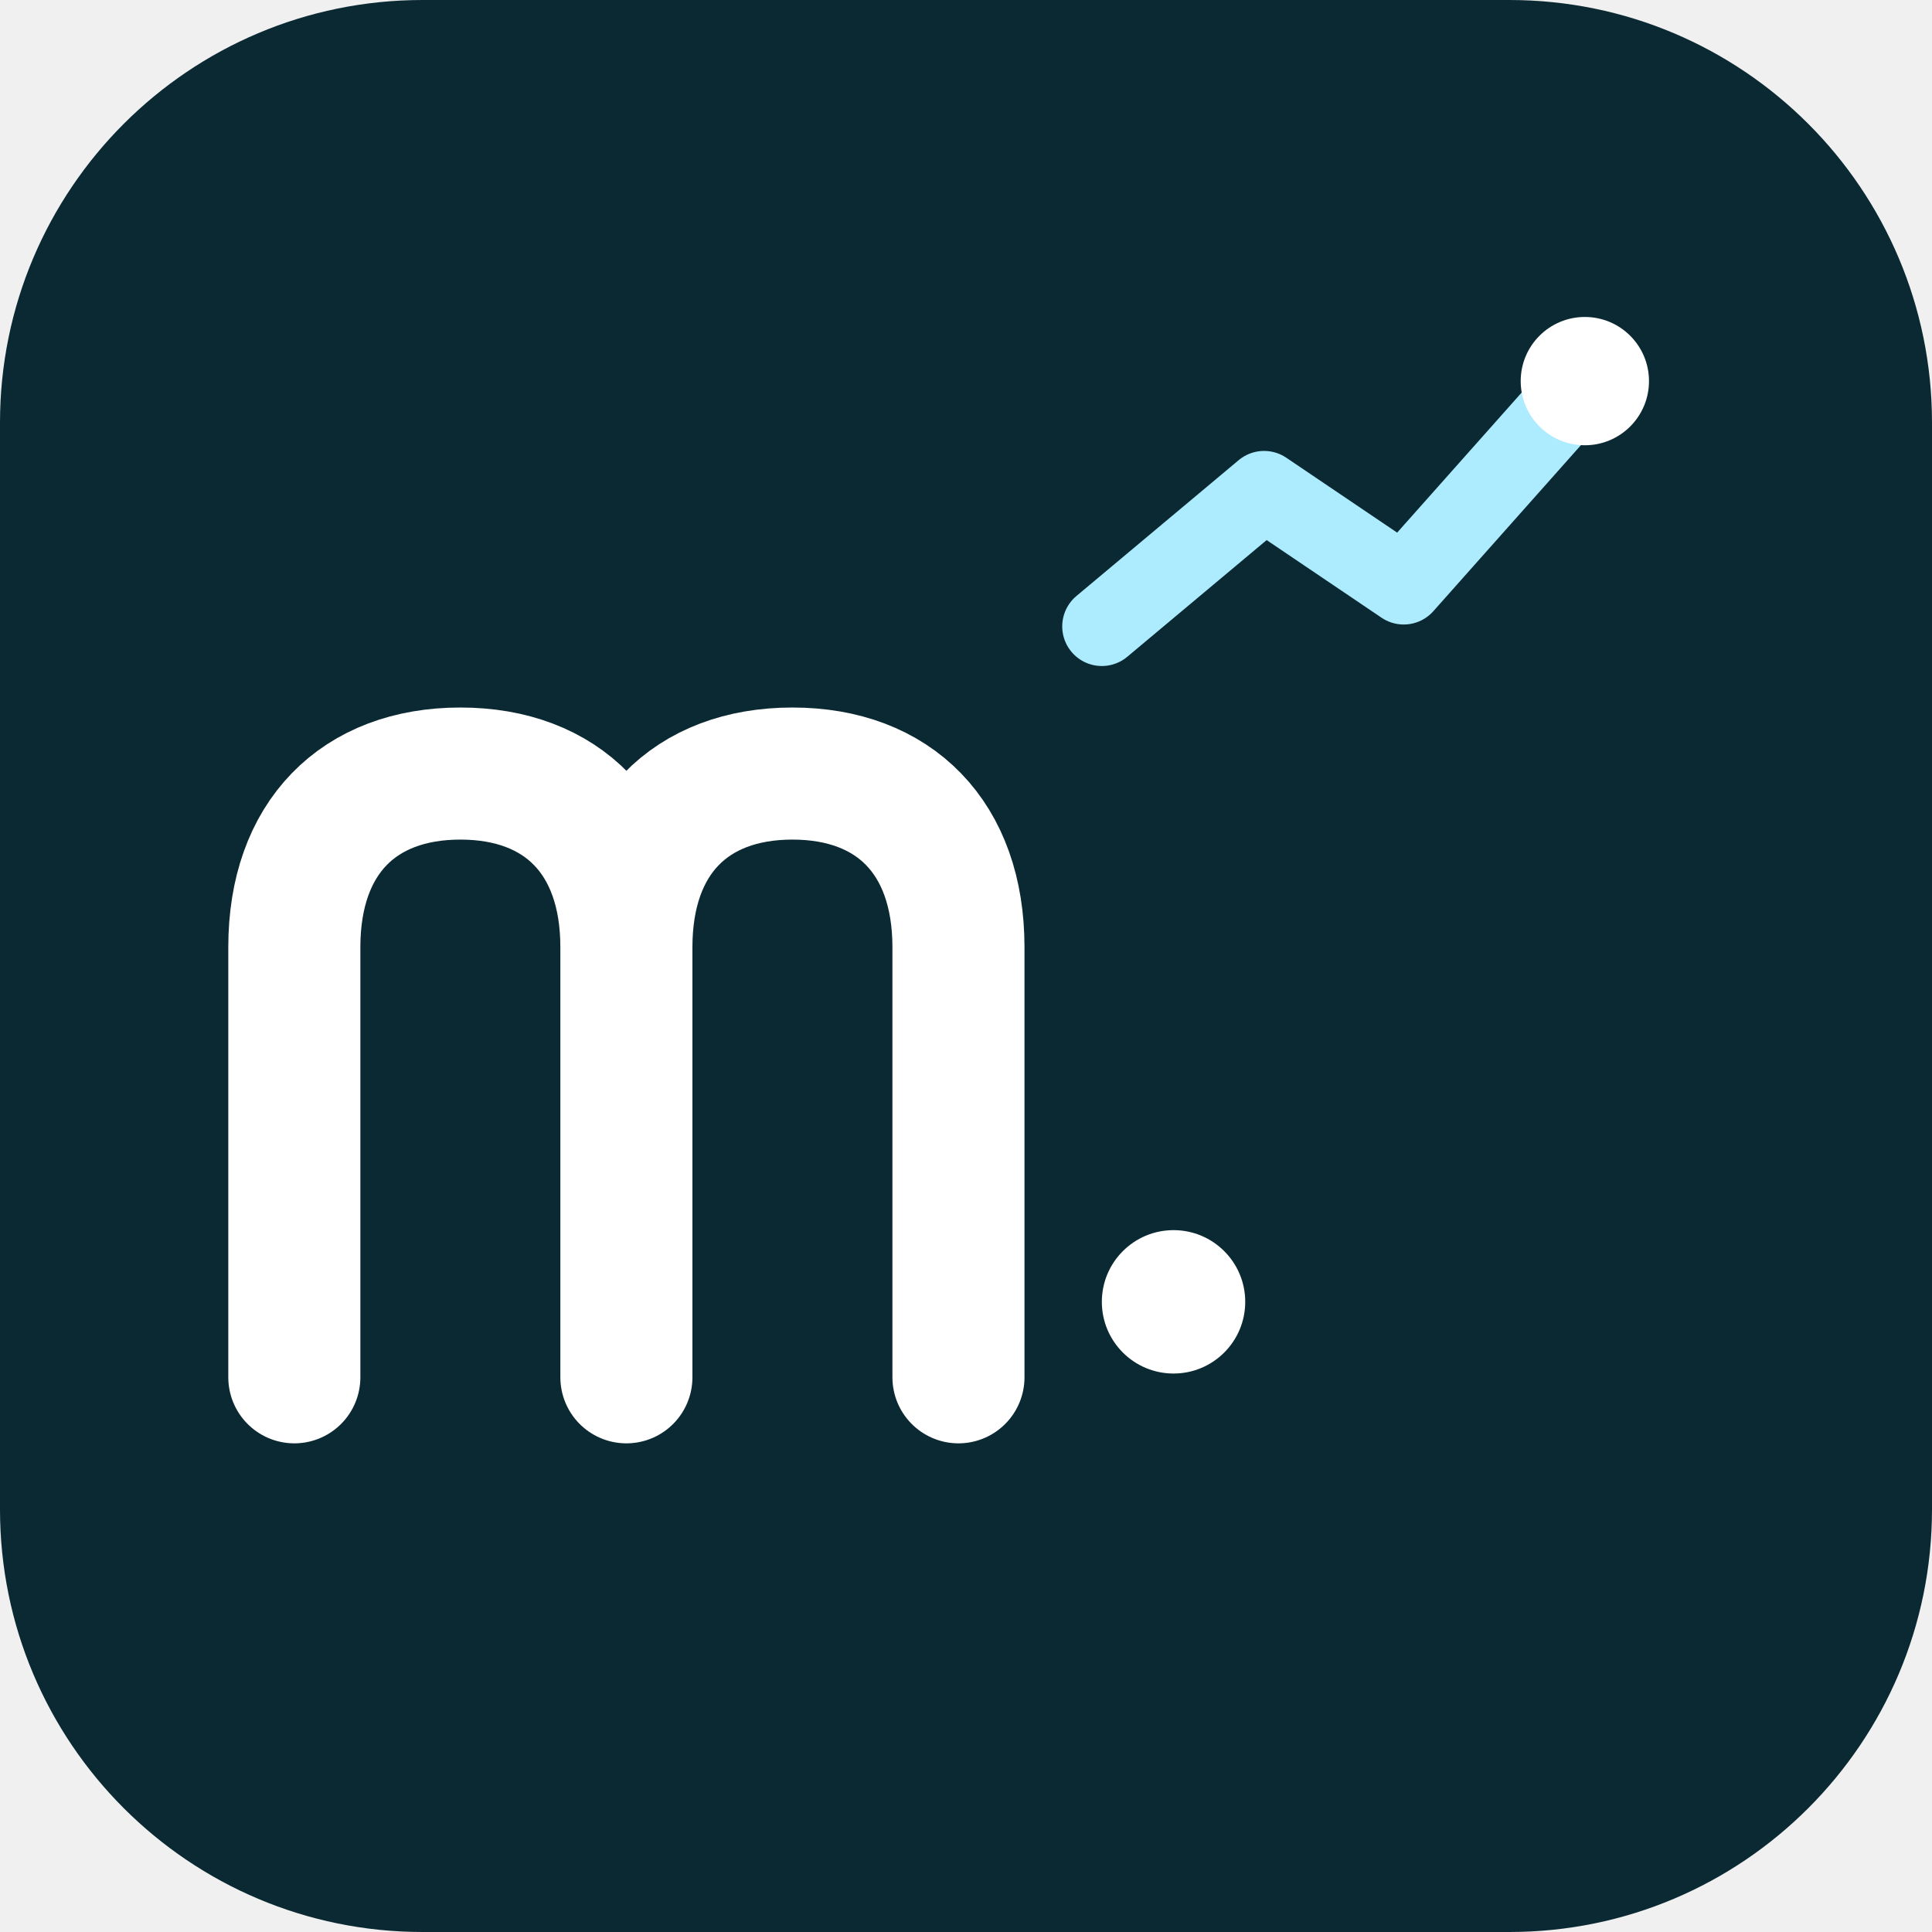
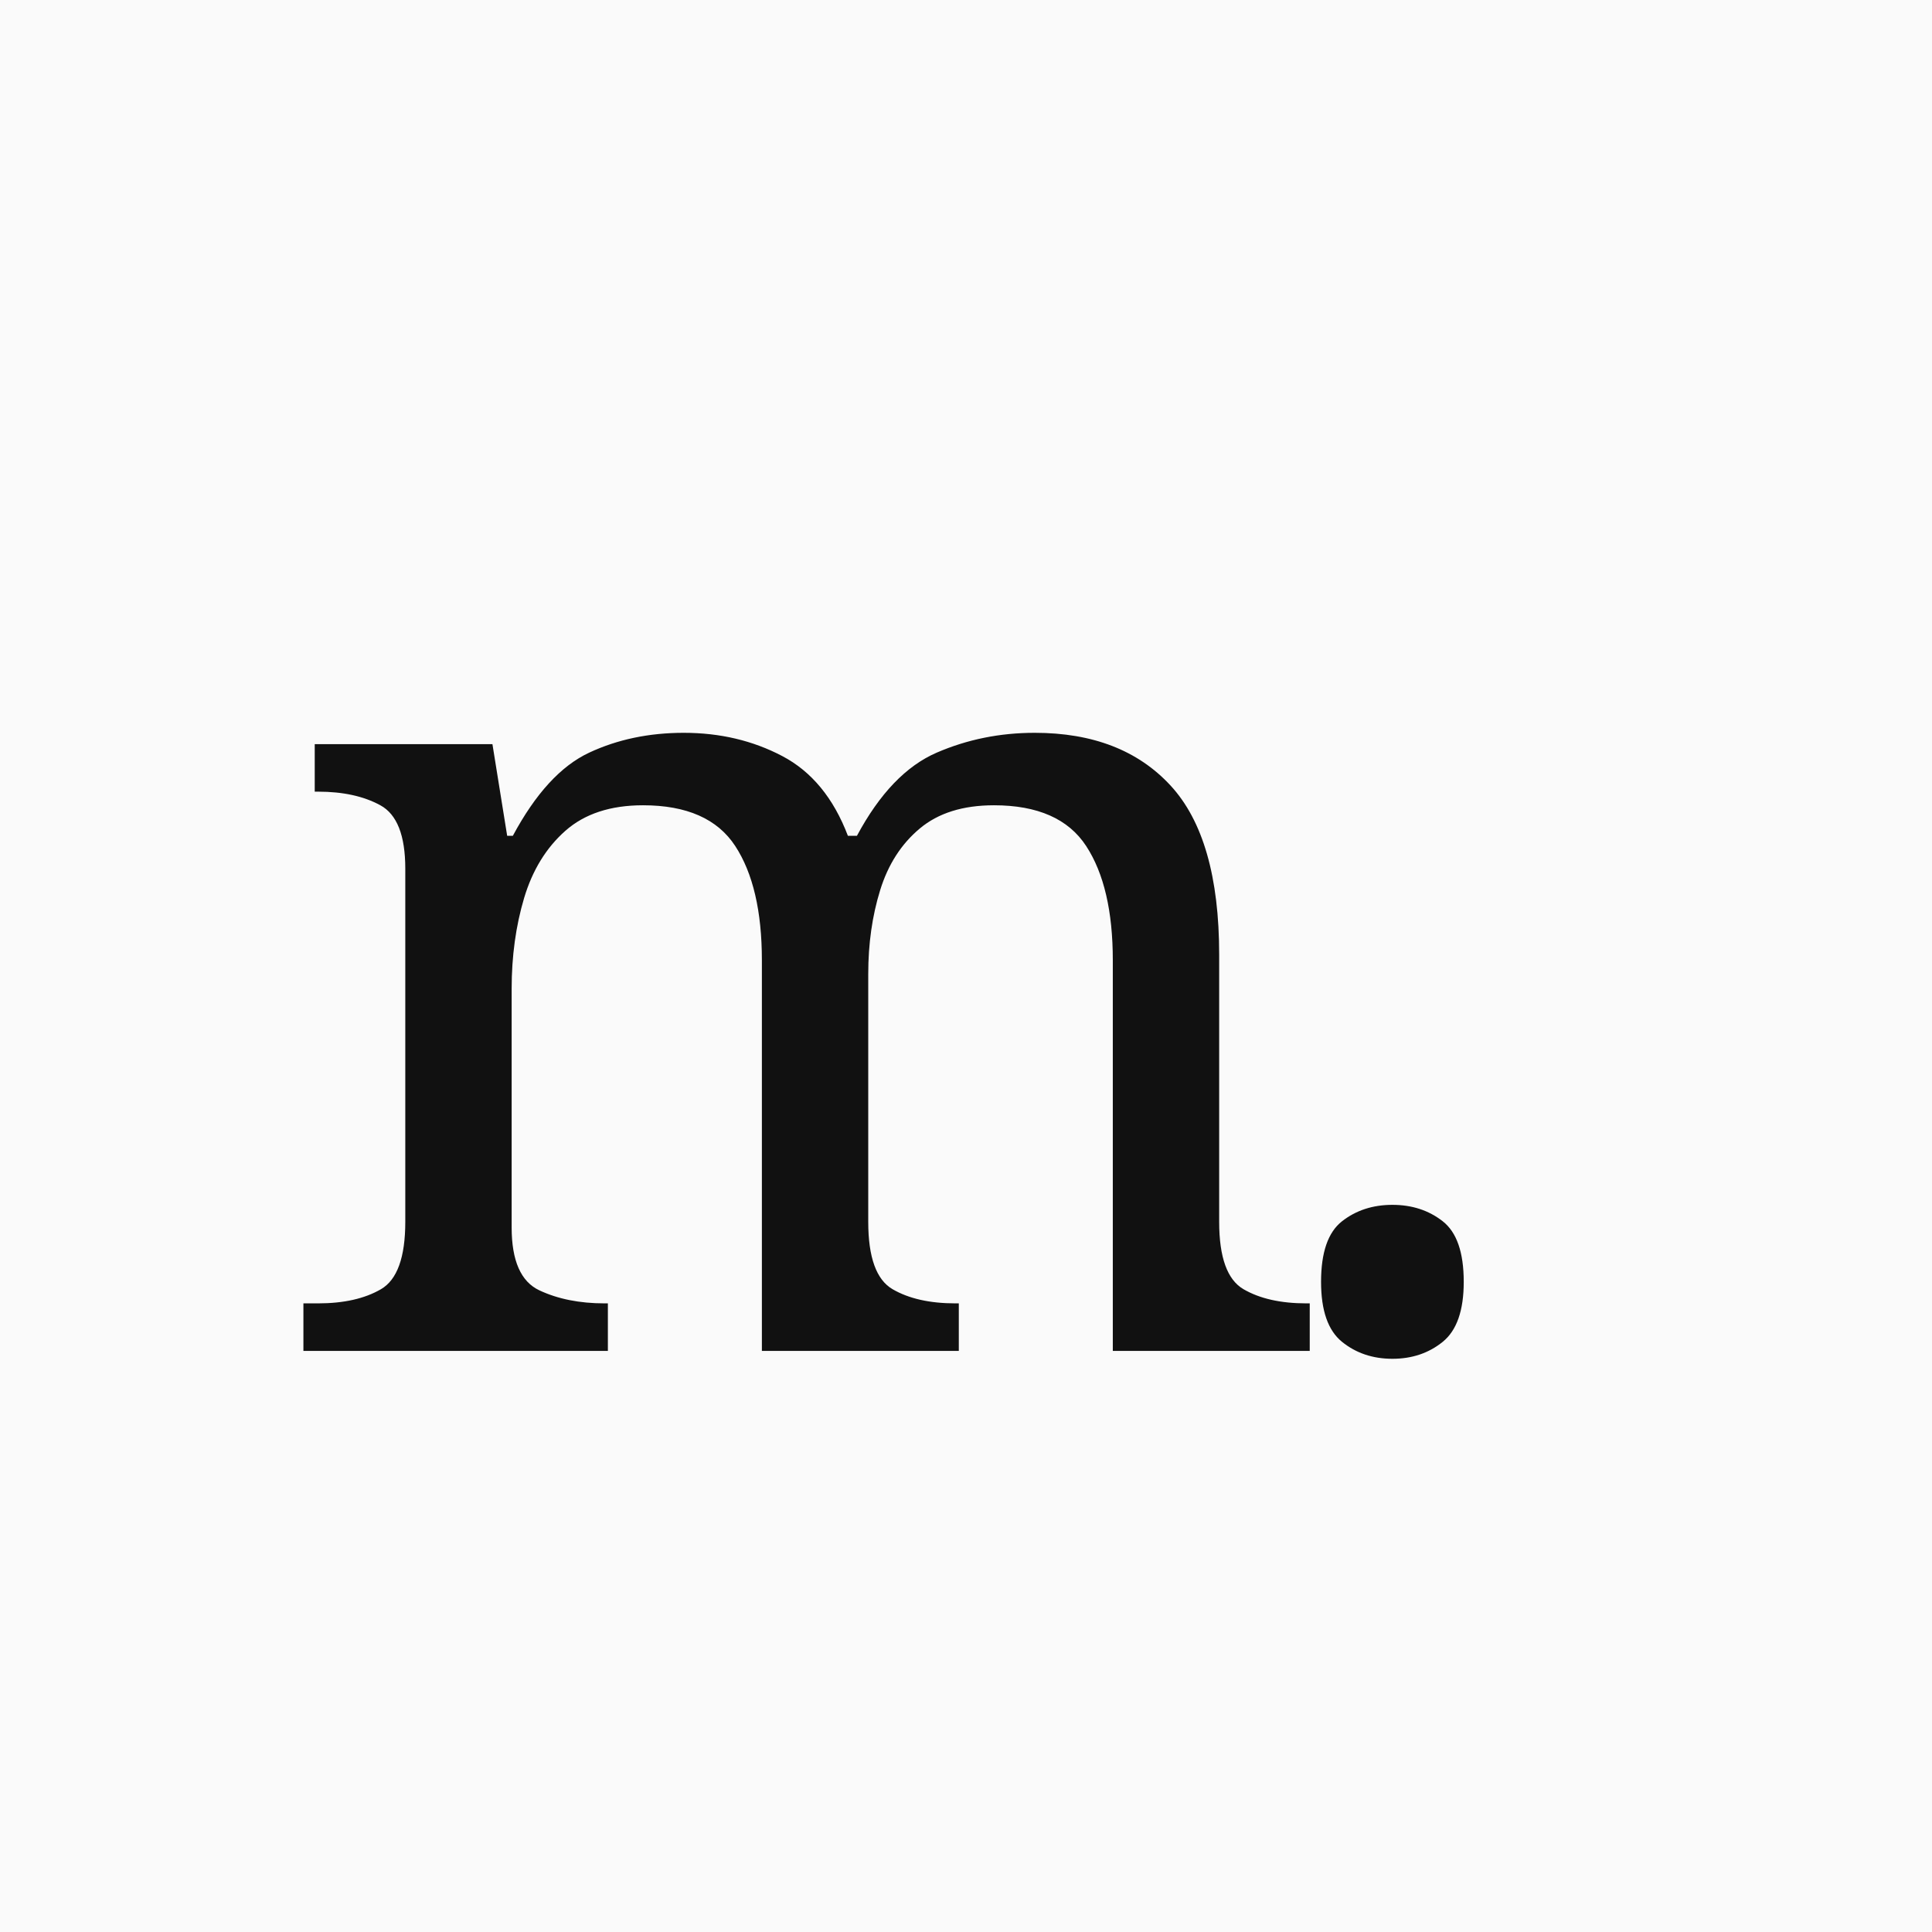
<svg xmlns="http://www.w3.org/2000/svg" width="1024" height="1024" viewBox="0 0 512 512">
-   <rect width="512" height="512" rx="112" fill="#0B2932" />
-   <path d="M292 166 L335 130 L372 155 L420 101" fill="none" stroke="#ADEBFF" stroke-width="21" stroke-linecap="round" stroke-linejoin="round" />
-   <circle cx="420" cy="101" r="17" fill="#FFFFFF" />
-   <path d="M78 365 V251 C78 222 95 205 122 205 C149 205 166 222 166 251 V365            M166 251 C166 222 183 205 210 205 C237 205 254 222 254 251 V365" fill="none" stroke="#FFFFFF" stroke-width="35" stroke-linecap="round" stroke-linejoin="round" />
-   <circle cx="311" cy="345" r="19" fill="#FFFFFF" />
+   <rect width="512" height="512" fill="#FAFAFA" />
+   <text x="72" y="358" font-family="Georgia,serif" font-size="300" font-weight="500" letter-spacing="-24" fill="#111111">m.</text>
</svg>
